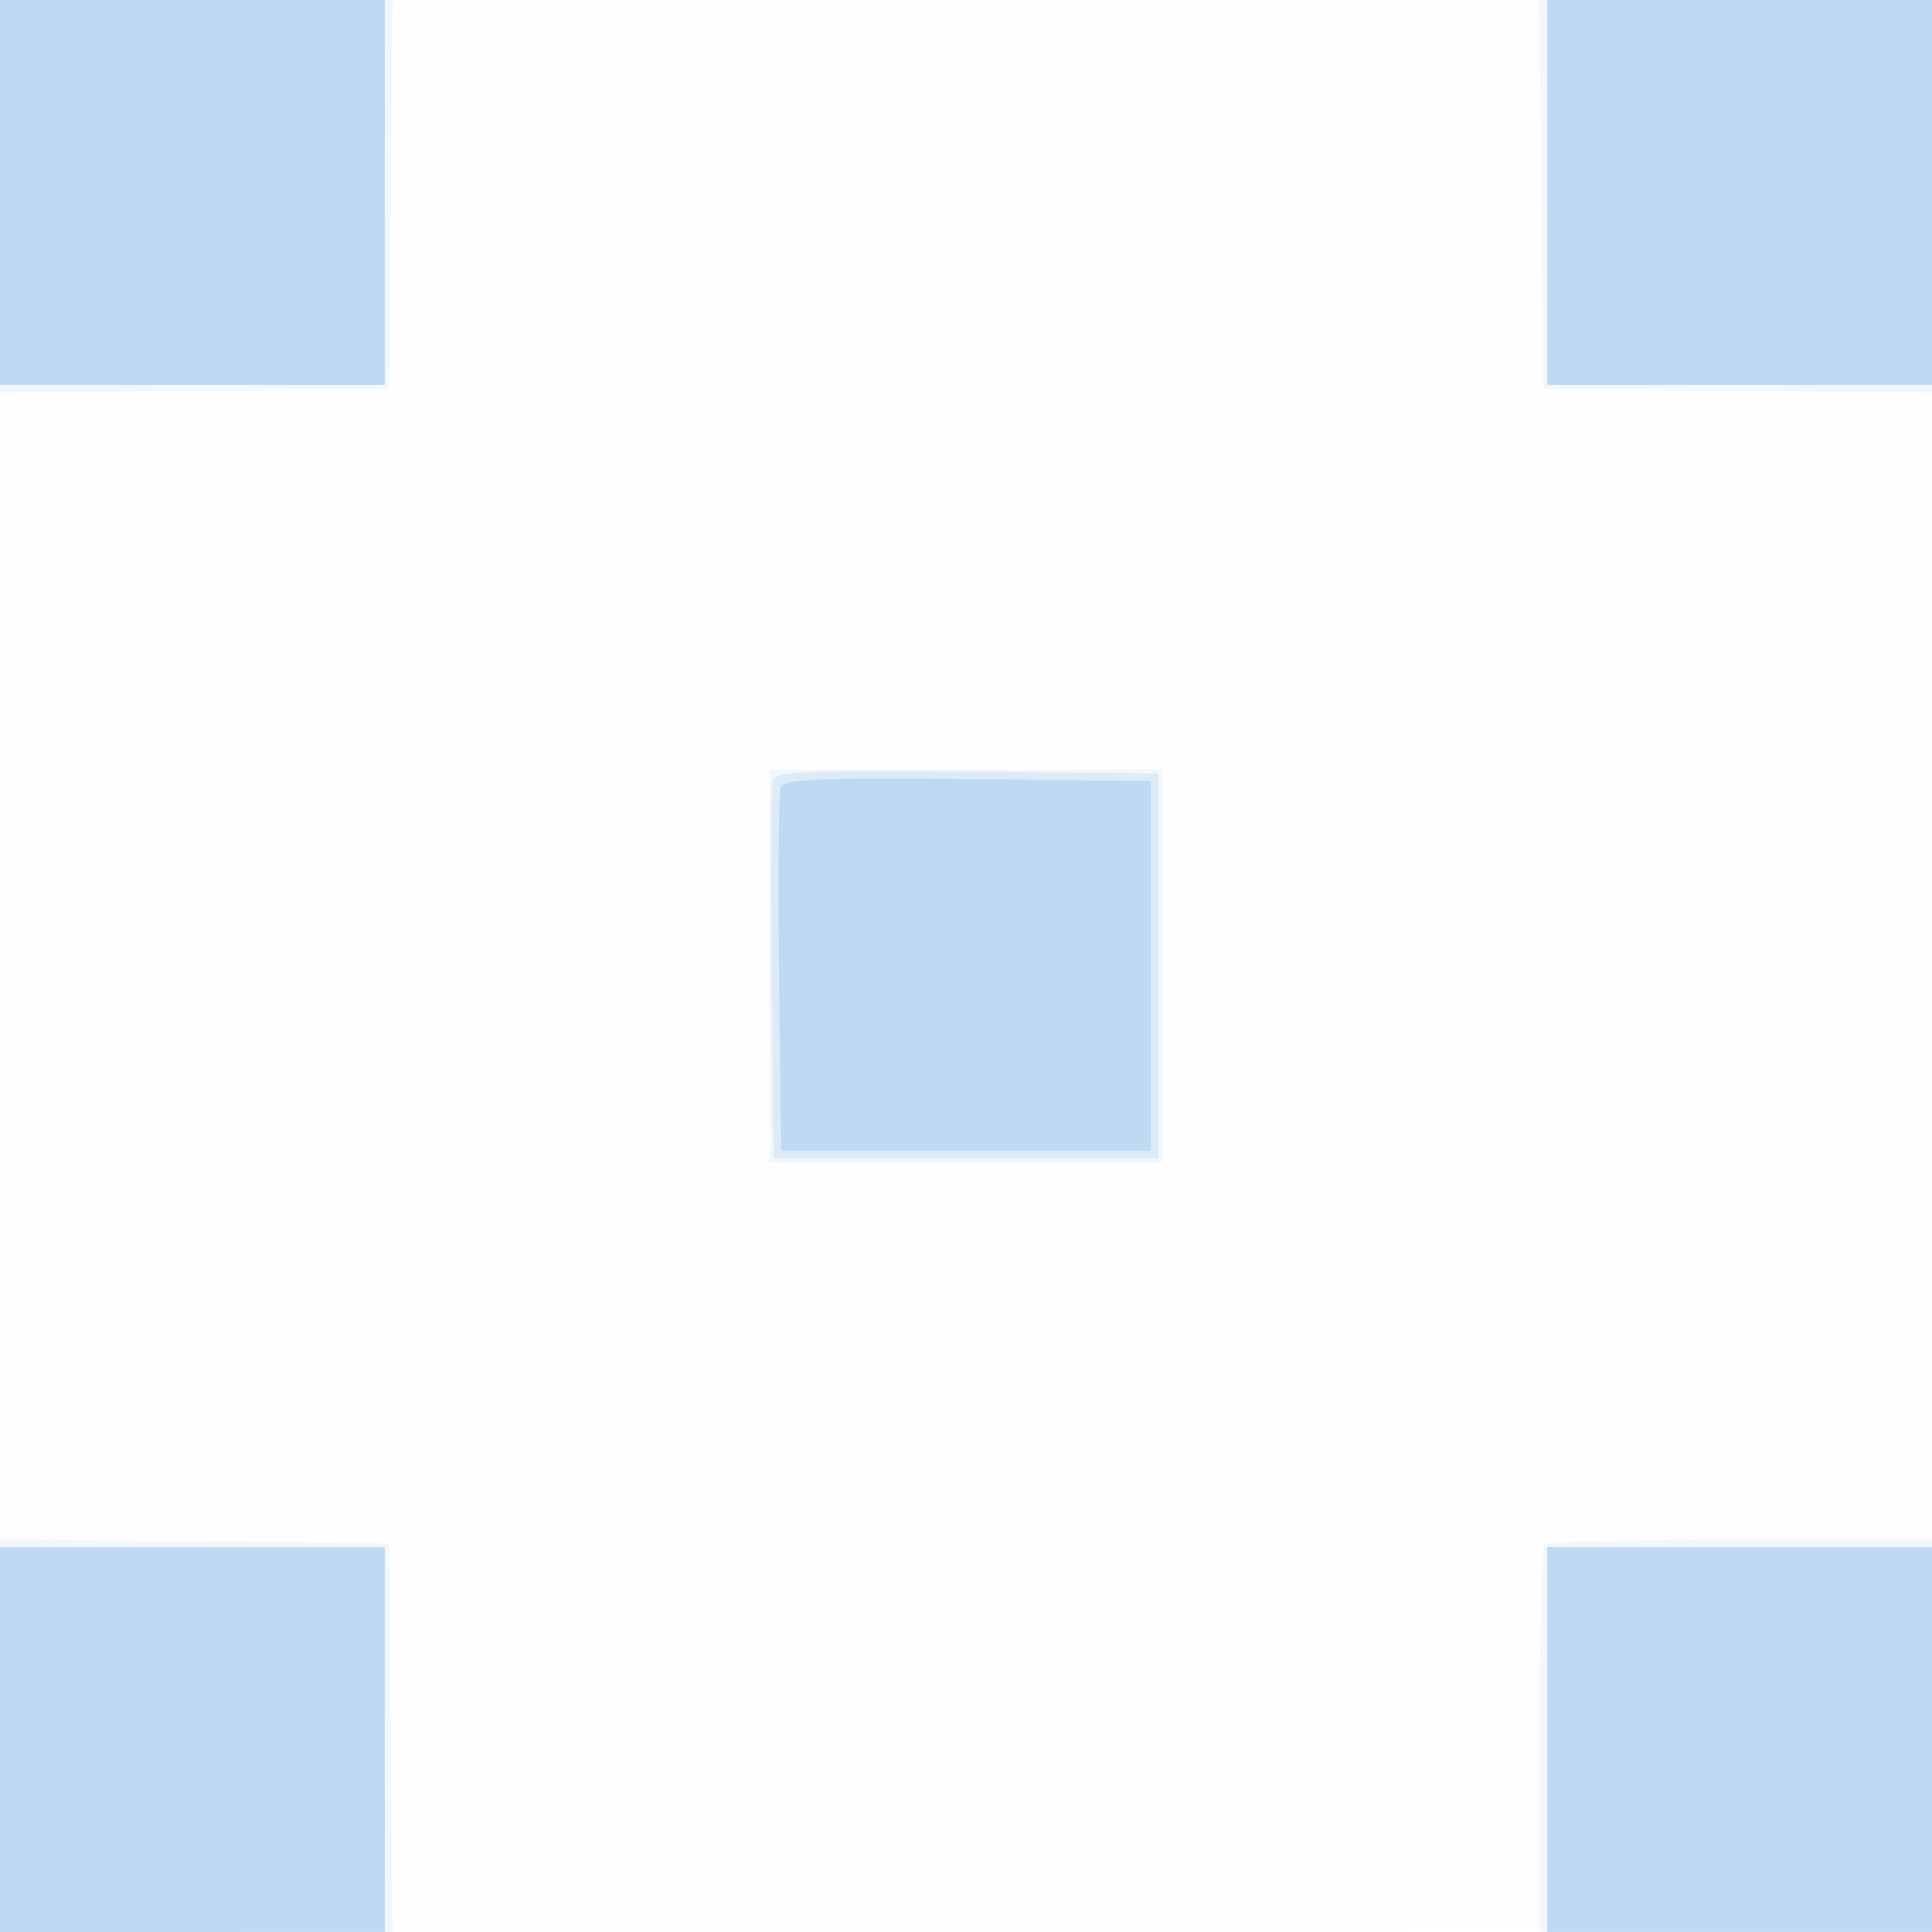
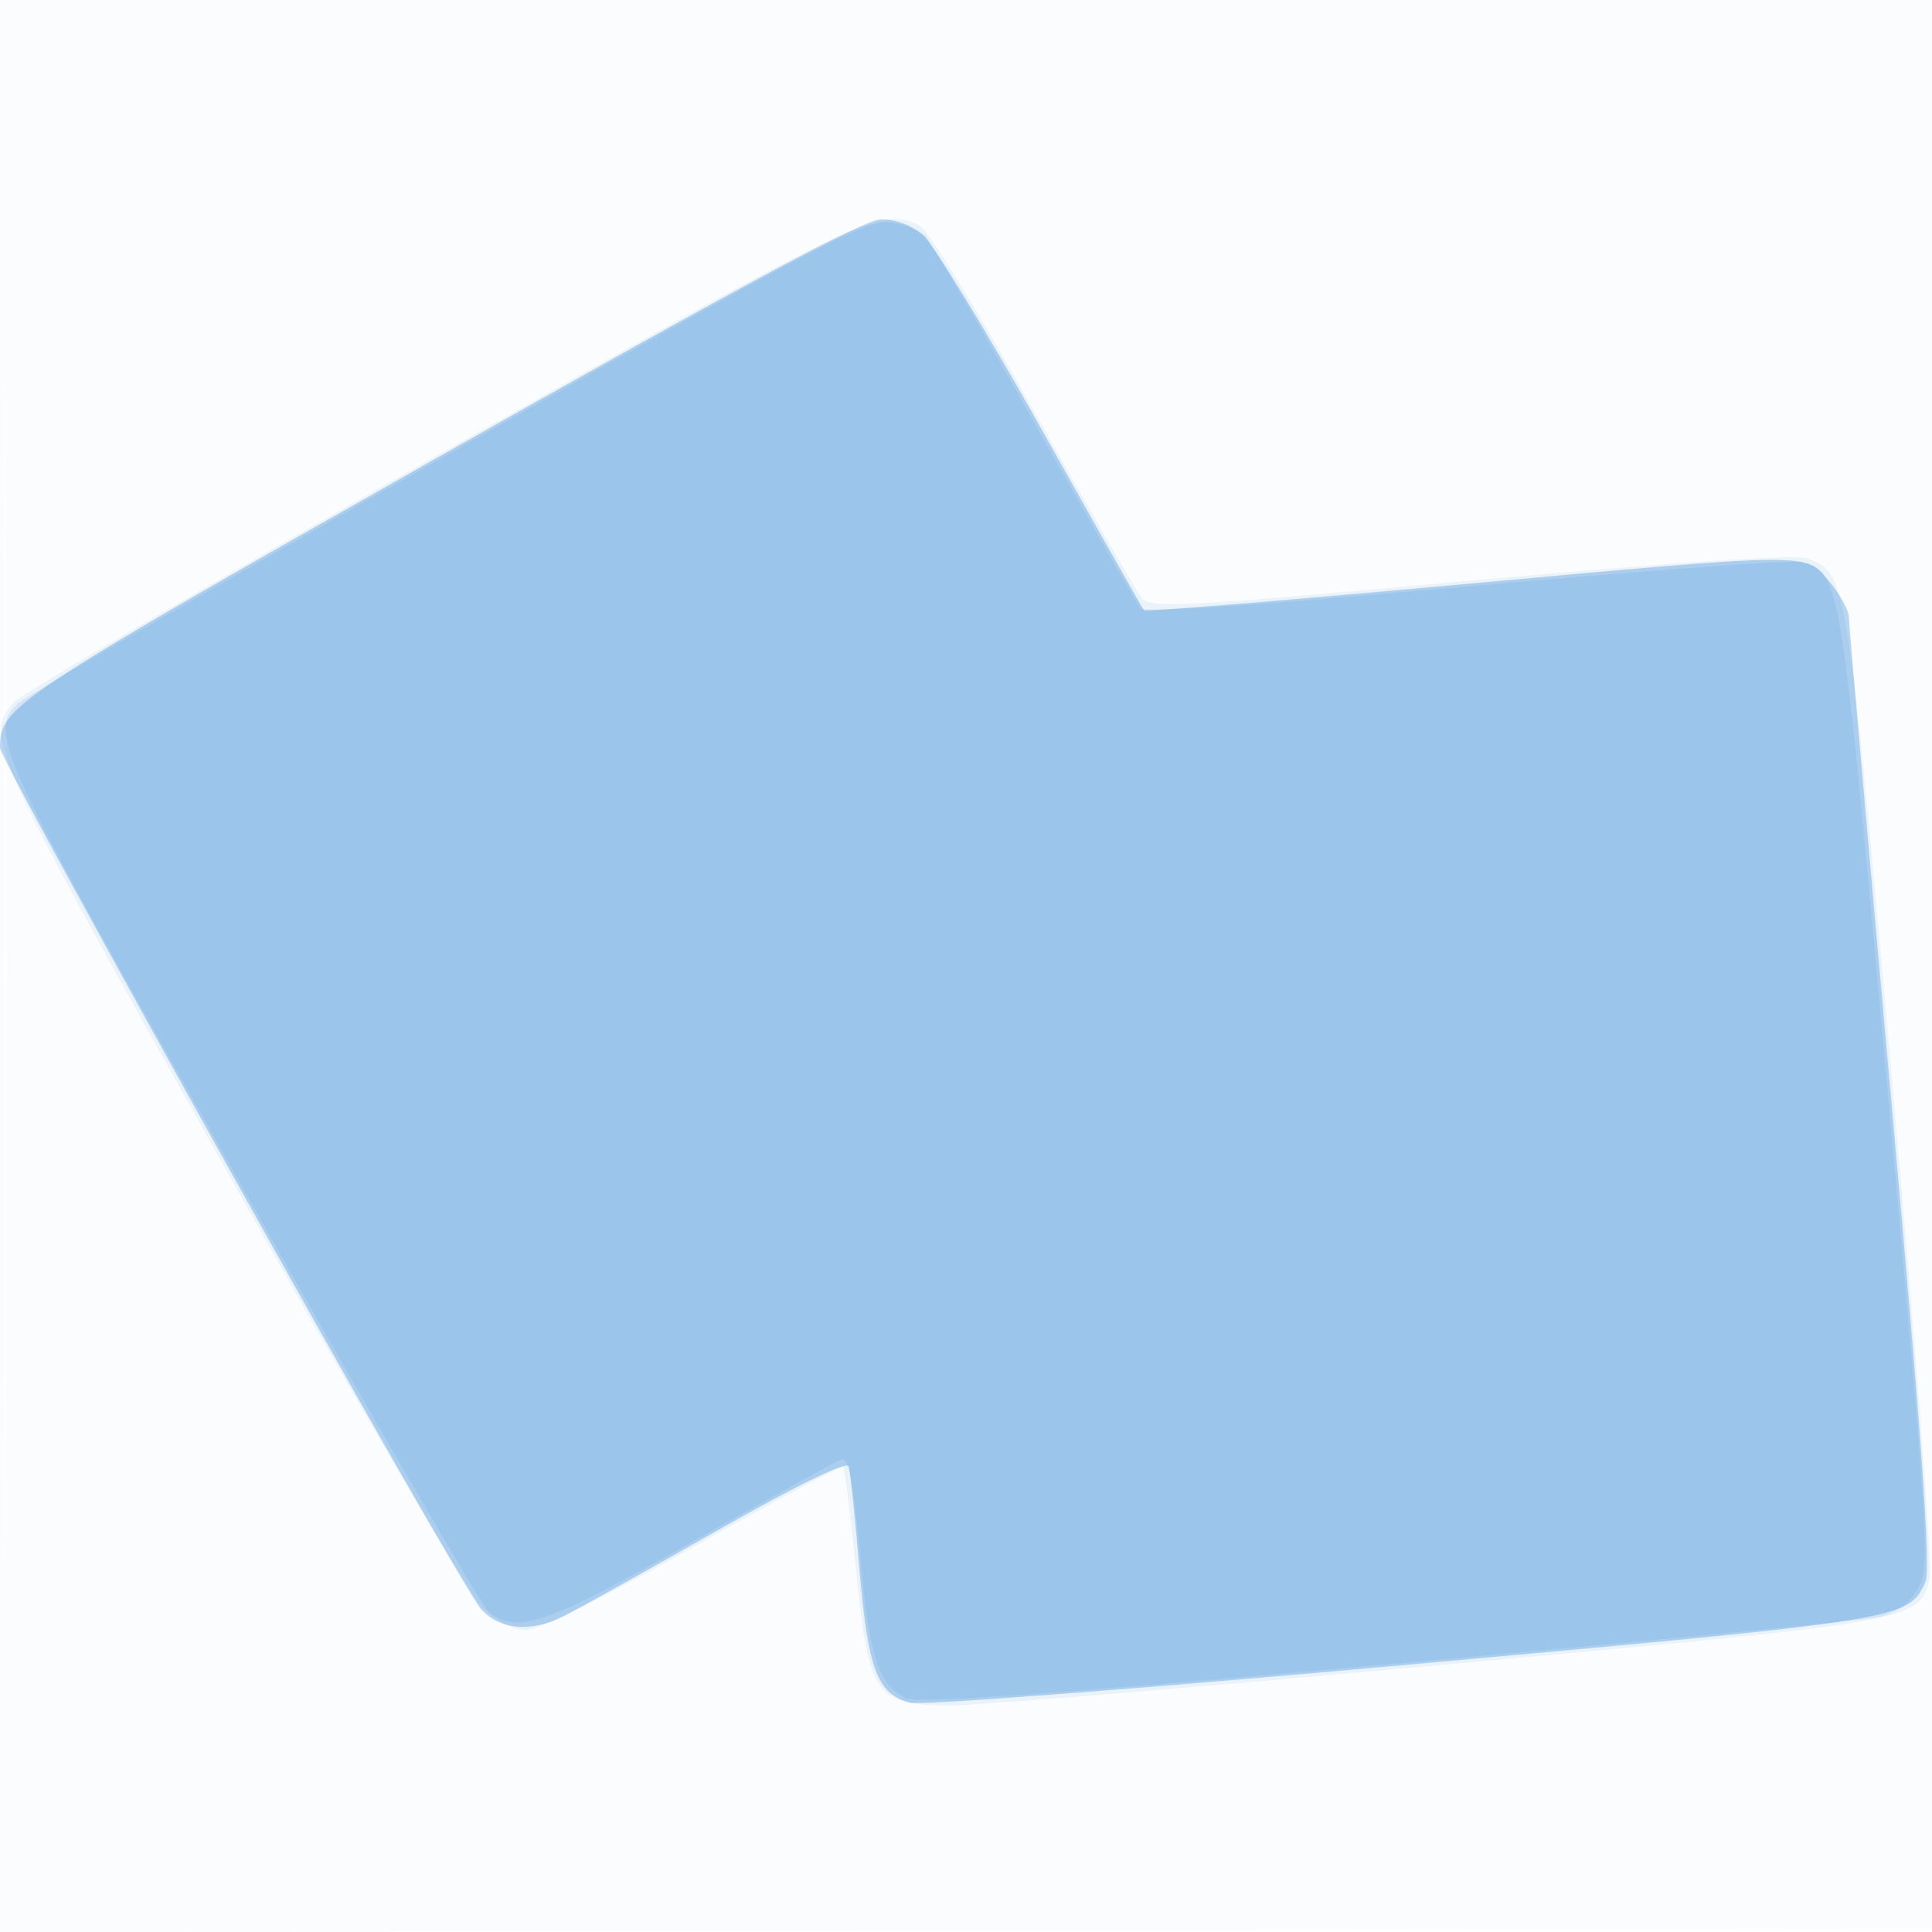
<svg xmlns="http://www.w3.org/2000/svg" width="256" height="256">
-   <path fill="#1976D2" fill-opacity=".004" fill-rule="evenodd" d="M0 128.004v128.004l128.25-.254 128.25-.254.254-127.75L257.008 0H0v128.004m.485.496c0 70.4.119 99.053.265 63.672.146-35.38.146-92.98 0-128C.604 29.153.485 58.1.485 128.5" />
-   <path fill="#1976D2" fill-opacity=".051" fill-rule="evenodd" d="M0 26.017v26.017l25.75-.267L51.5 51.5l.267-25.75L52.034 0H0v26.017m204.233-.267.267 25.75 25.75.267 25.75.267V0h-52.034l.267 25.75M102 128v26h52v-52h-52v26M0 229.983V256h52.034l-.267-25.75-.267-25.75-25.75-.267L0 203.966v26.017m204.667-25.316c-.367.366-.667 12.066-.667 26V256h52v-52h-25.333c-13.934 0-25.634.3-26 .667" />
-   <path fill="#1976D2" fill-opacity=".096" fill-rule="evenodd" d="M0 25.5V51h51V0H0v25.5m205 0V51h51V0h-51v25.5m-102.543 77.752c-.272.707-.373 12.302-.225 25.767l.268 24.481h51v-51l-25.275-.267c-19.87-.21-25.38.008-25.768 1.019M0 230.5V256h51v-51H0v25.5m205 0V256h51v-51h-51v25.5" />
-   <path fill="#1976D2" fill-opacity=".156" fill-rule="evenodd" d="M0 25.5V51h51V0H0v25.5m205 0V51h51V0h-51v25.5m-101.544 78.753c-.271.709-.373 11.854-.225 24.768l.269 23.479h49v-49l-24.275-.268c-19.079-.21-24.38.008-24.769 1.021M0 230.5V256h51v-51H0v25.5m205 0V256h51v-51h-51v25.5" />
+   <path fill="#1976D2" fill-opacity=".016" fill-rule="evenodd" d="M0 128.004v128.004l128.25-.254 128.25-.254.254-127.75L257.008 0H0zm.485.496c0 70.4.119 99.053.265 63.672s.146-92.98 0-128S.485 58.1.485 128.5" />
+   <path fill="#1976D2" fill-opacity=".071" fill-rule="evenodd" d="M58.5 60.024C28.25 77.085 2.712 91.984 1.75 93.133c-3.832 4.573-3.124 6.12 28.82 62.966 16.814 29.92 31.896 55.638 33.516 57.151 1.741 1.626 4.063 2.744 5.68 2.736 1.619-.008 10.649-4.502 22.136-11.015 10.67-6.051 19.586-10.817 19.811-10.591s.994 6.323 1.707 13.55c1.647 16.702 2.601 18.079 12.504 18.052 3.617-.01 33.021-2.438 65.342-5.396 62.94-5.759 62.97-5.764 64.406-11.349.387-1.505-1.845-31.262-4.96-66.126-5.988-67.011-6.007-67.132-11.185-69.101-1.565-.595-16.731.404-44.698 2.942-38.501 3.495-42.442 3.699-43.58 2.253-.688-.874-7.143-12.085-14.345-24.913-7.201-12.828-13.921-23.766-14.933-24.307-5.054-2.705-7.307-1.639-63.471 30.039" />
+   <path fill="#1976D2" fill-opacity=".296" fill-rule="evenodd" d="M57.858 60.689C1.496 92.64 0 93.632 0 99.07c0 1.924 60.764 110.748 63.723 114.123 2.442 2.786 6.672 3.156 10.975.961 2.124-1.083 11.408-6.264 20.632-11.513 10.286-5.853 16.91-9.078 17.132-8.342.199.661.834 6.766 1.411 13.567 1.136 13.391 2.383 16.658 6.775 17.76 1.442.362 31.019-1.899 65.726-5.025 66.119-5.956 66.491-6.015 68.749-10.971.757-1.662-.452-18.712-4.553-64.197-3.071-34.063-5.581-62.686-5.577-63.606s-1.158-3.058-2.582-4.75c-3.306-3.929-1.519-3.948-50.71.533-21.89 1.994-39.943 3.46-40.118 3.258-.175-.203-6.254-10.943-13.507-23.868s-14.313-24.513-15.688-25.75c-1.553-1.398-3.709-2.222-5.694-2.177-2.267.052-19.348 9.231-58.836 31.616" />
+   <path fill="#1976D2" fill-opacity=".104" fill-rule="evenodd" d="M59.246 60.278C28.857 77.494 3.229 92.342 2.296 93.275c-3.876 3.876-2.818 6.152 29.623 63.684 17.199 30.503 32.016 56.026 32.926 56.718 3.758 2.859 7.65 1.509 26.648-9.24 10.268-5.809 19.249-10.785 19.958-11.057.976-.374 1.589 2.733 2.526 12.813 1.251 13.453 2.329 16.83 5.998 18.794 1.454.778 18.258-.394 63.75-4.445 33.976-3.026 63.328-5.848 65.226-6.272 2.321-.518 4.015-1.752 5.175-3.77 1.659-2.887 1.506-5.394-4.07-66.725-6.132-67.457-6.225-68.027-11.319-69.305-1.23-.308-21.276 1.161-44.546 3.266-28.711 2.597-42.569 3.496-43.12 2.796-.447-.568-6.76-11.607-14.029-24.532s-13.771-24.078-14.449-24.784-2.775-1.498-4.662-1.761c-3.045-.424-9.654 3.047-58.685 30.823" />
</svg>
